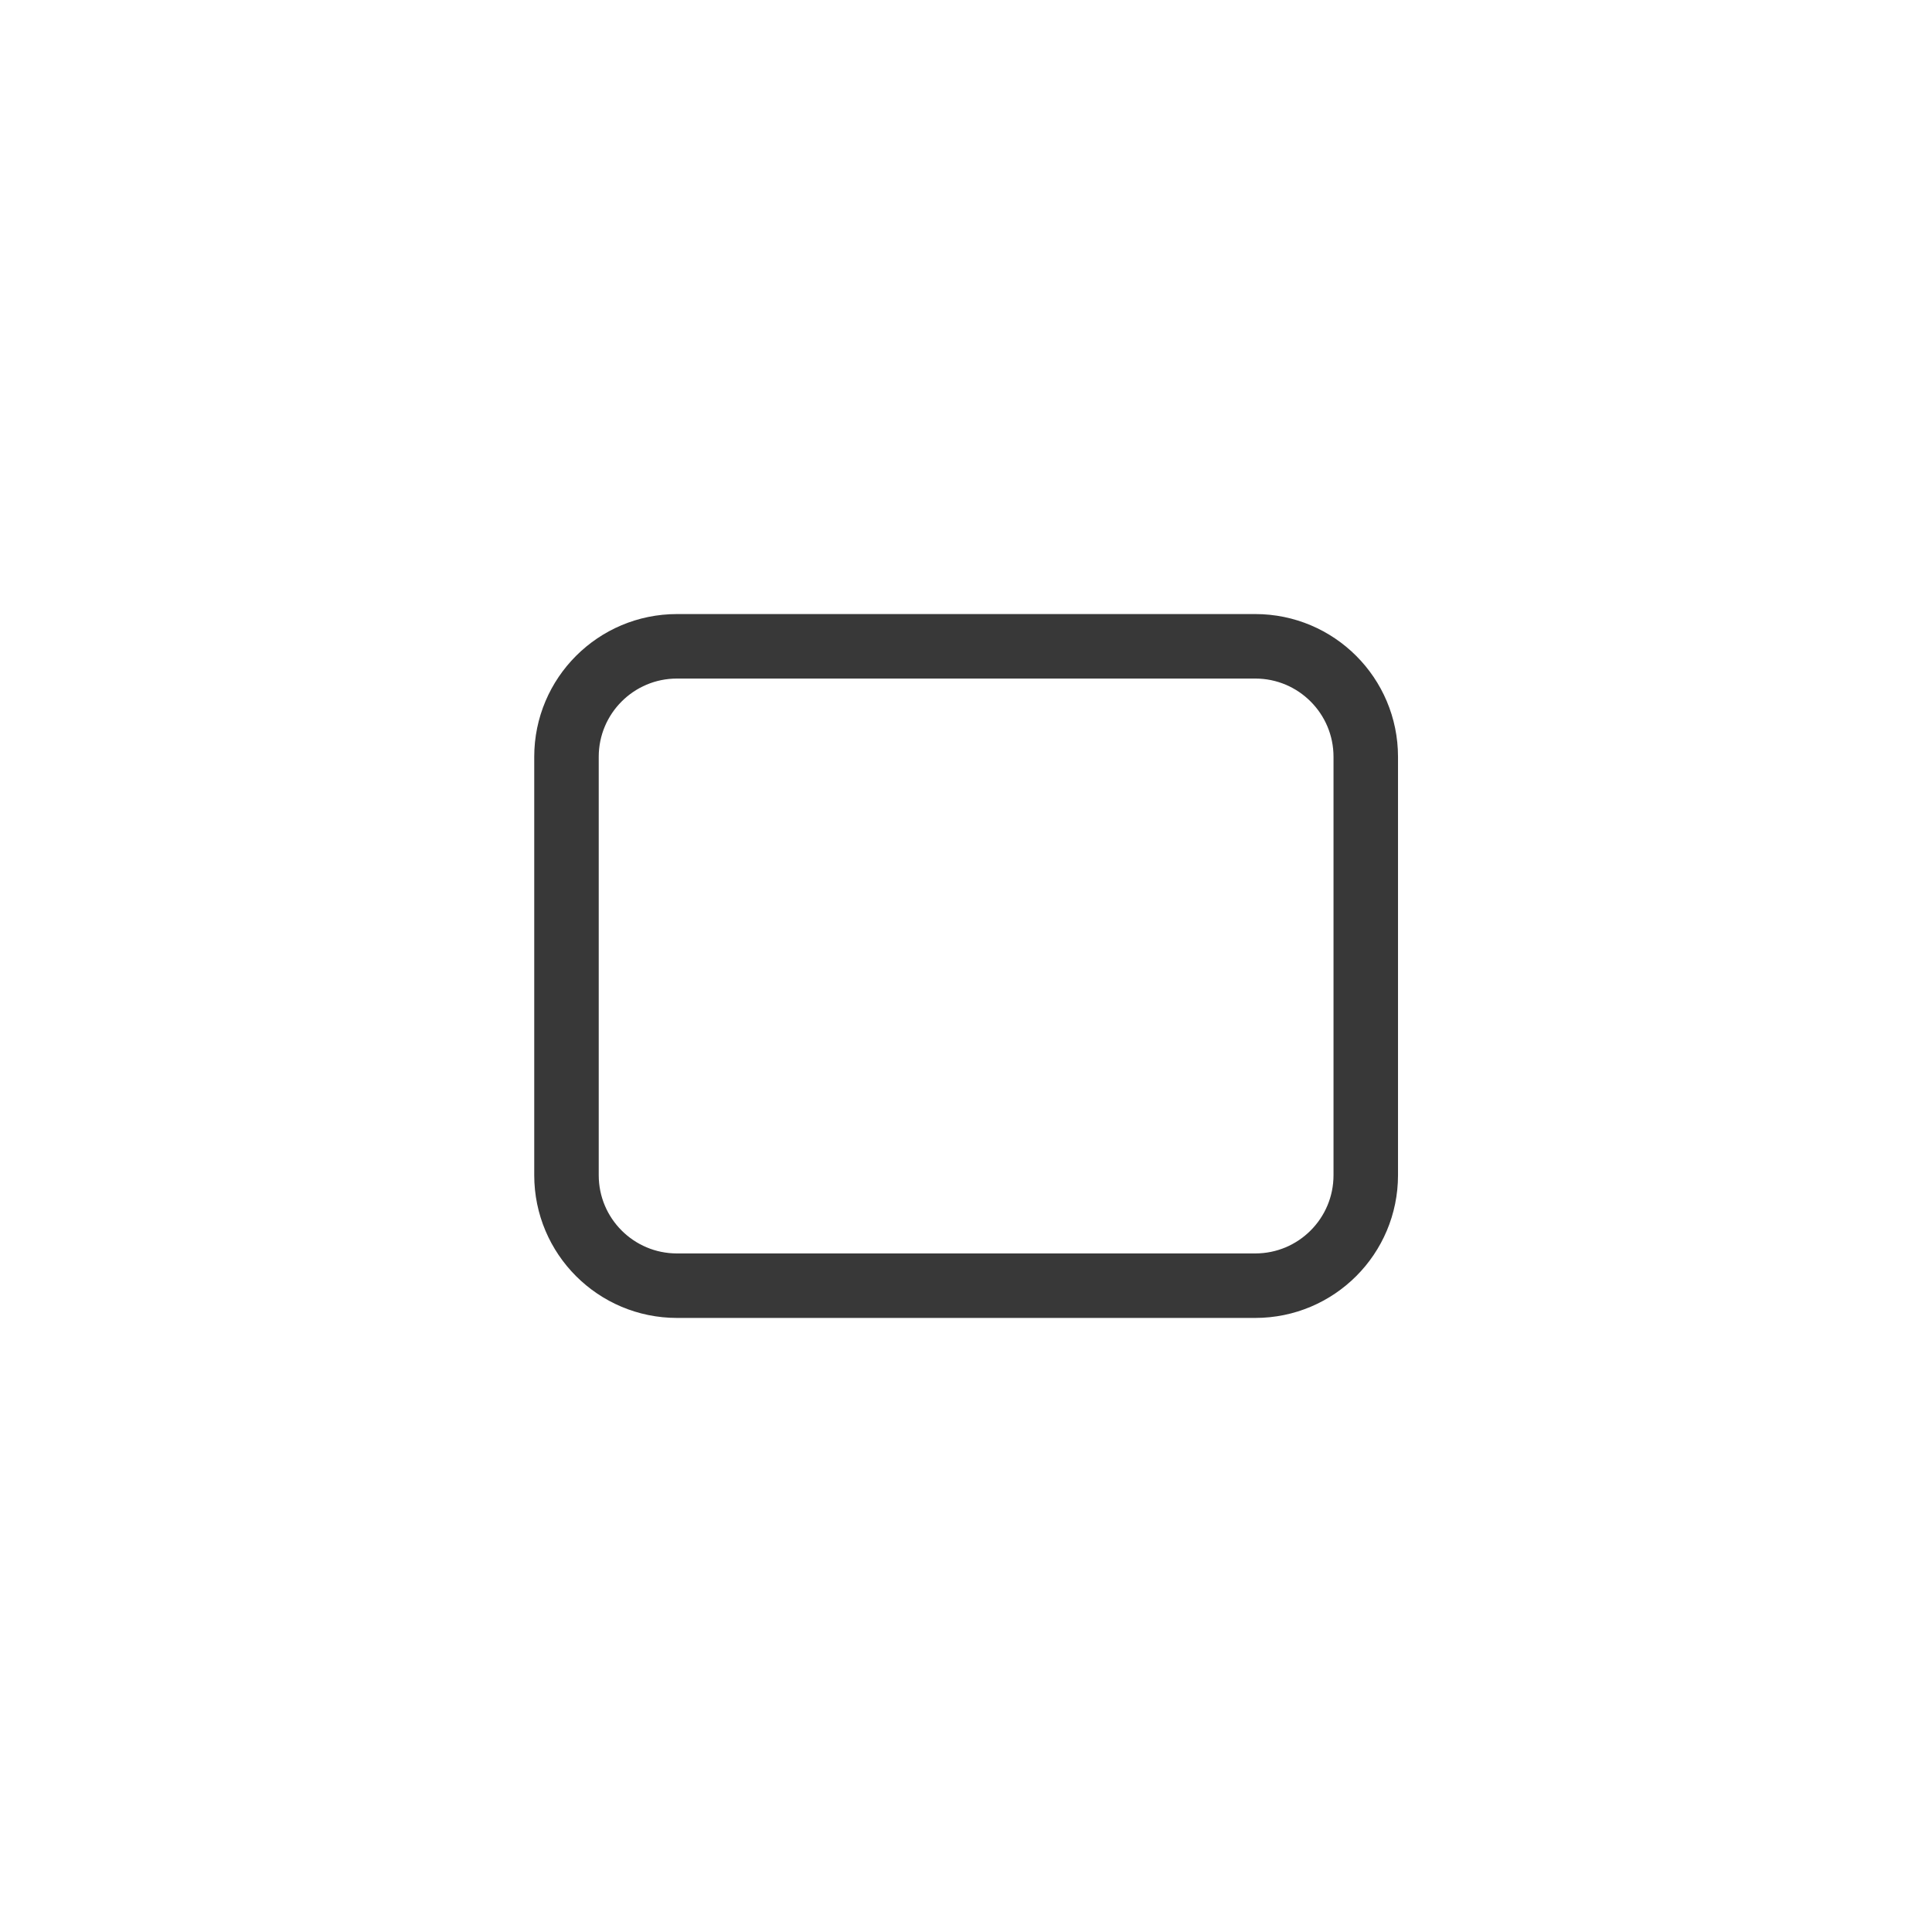
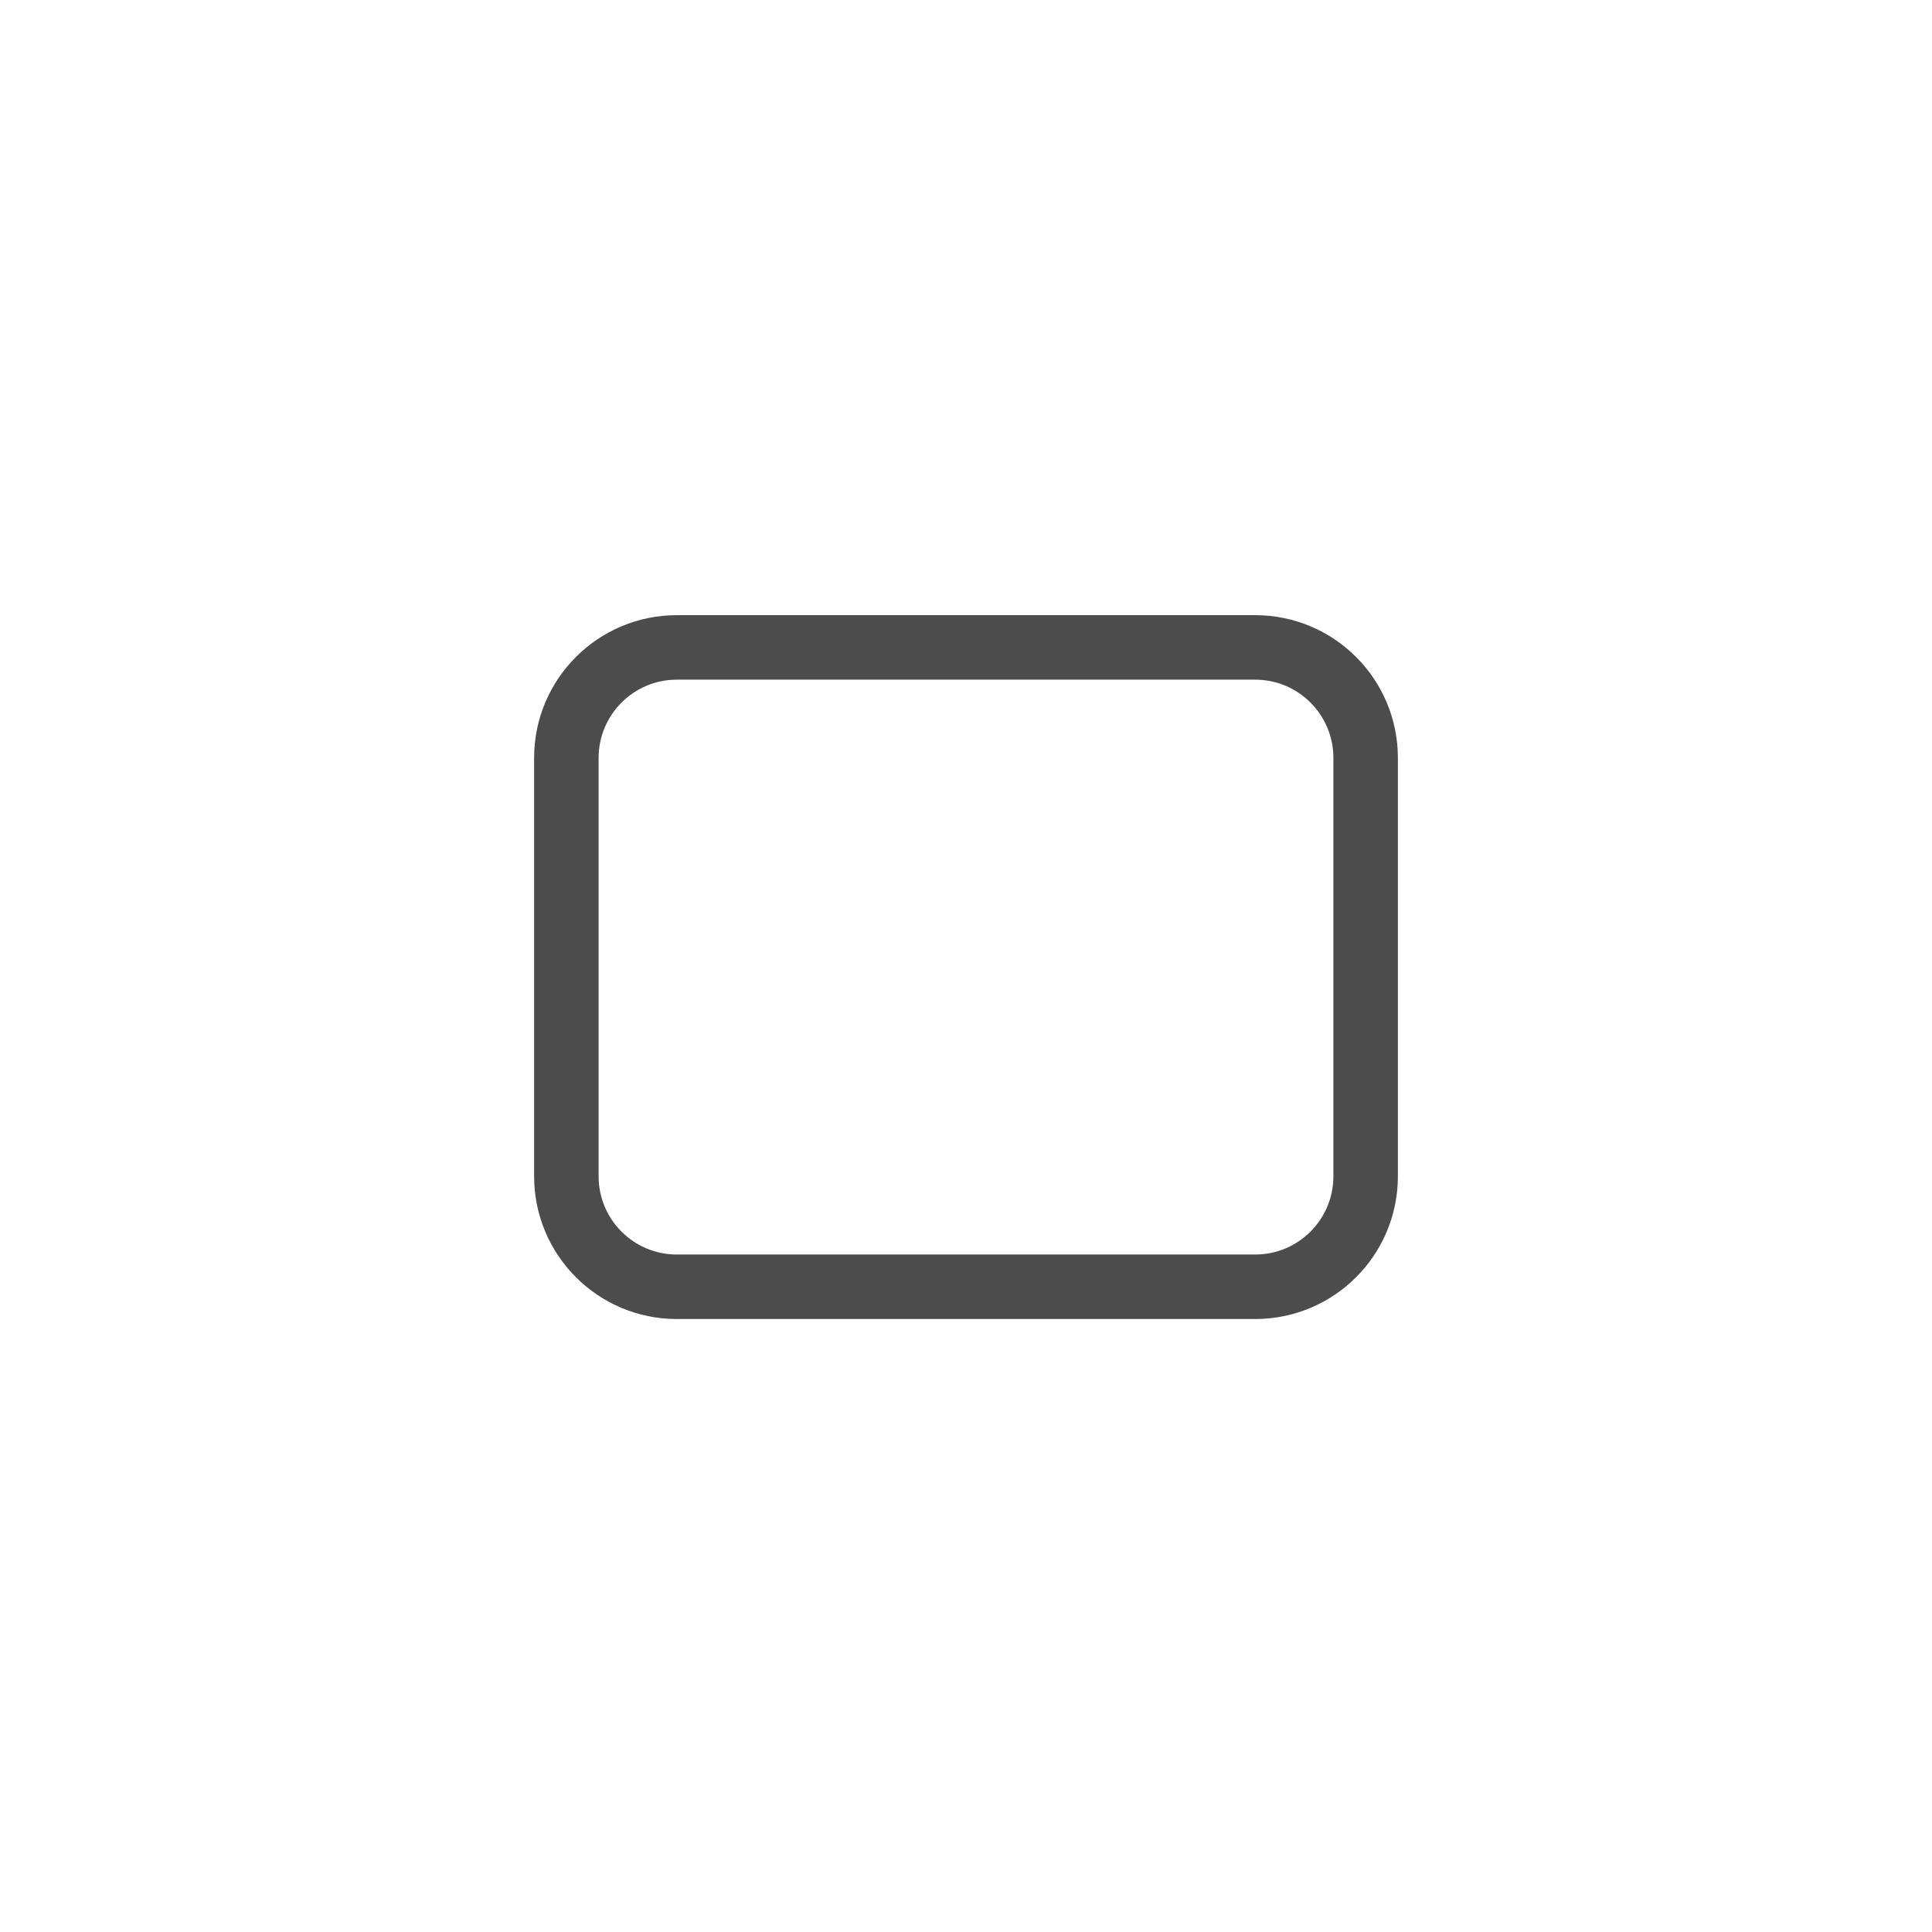
- <svg xmlns="http://www.w3.org/2000/svg" xmlns:ns1="http://www.openswatchbook.org/uri/2009/osb" id="svg8" version="1.1" viewBox="0 0 7.937 7.938" height="30" width="30">
-   <defs id="defs2">
-     <linearGradient id="linearGradient882" ns1:paint="solid">
-       <stop style="stop-color:#000000;stop-opacity:0;" offset="0" id="stop880" />
-     </linearGradient>
-   </defs>
-   <g transform="translate(0,-289.0625)" id="layer1">
-     <g transform="matrix(0.2645833,0,0,0.2645833,11.89587,2.95642)" id="4" />
-     <g transform="matrix(0.2645833,0,0,0.2645833,9.625899,2.204595)" id="4-7" />
-     <rect style="opacity:0;fill:#000000;fill-opacity:1;stroke:none;stroke-width:0.125;stroke-linejoin:miter;stroke-miterlimit:4;stroke-dasharray:none;stroke-opacity:1;paint-order:markers stroke fill" id="rect1575-0" width="4.233" height="4.233" x="-12.231" y="294.874" ry="4.4795979e-06" />
-     <rect style="opacity:1;fill:none;stroke:#383838;stroke-width:0.265;stroke-miterlimit:4;stroke-dasharray:none;stroke-opacity:1" id="rect837" width="3.284" height="2.627" x="2.327" y="291.718" ry="0.454" />
+ <svg xmlns="http://www.w3.org/2000/svg" width="30" height="30" version="1.1" viewBox="0 0 7.938 7.938">
+   <g transform="translate(0 -289.06)">
+     <rect x="-12.231" y="294.87" width="4.233" height="4.233" ry="4.4796e-6" opacity="0" stroke-width=".126" style="paint-order:markers stroke fill" />
+     <rect x="2.327" y="291.72" width="3.284" height="2.627" ry=".454" fill="none" opacity=".9" stroke="#383838" stroke-width=".265" />
  </g>
</svg>
